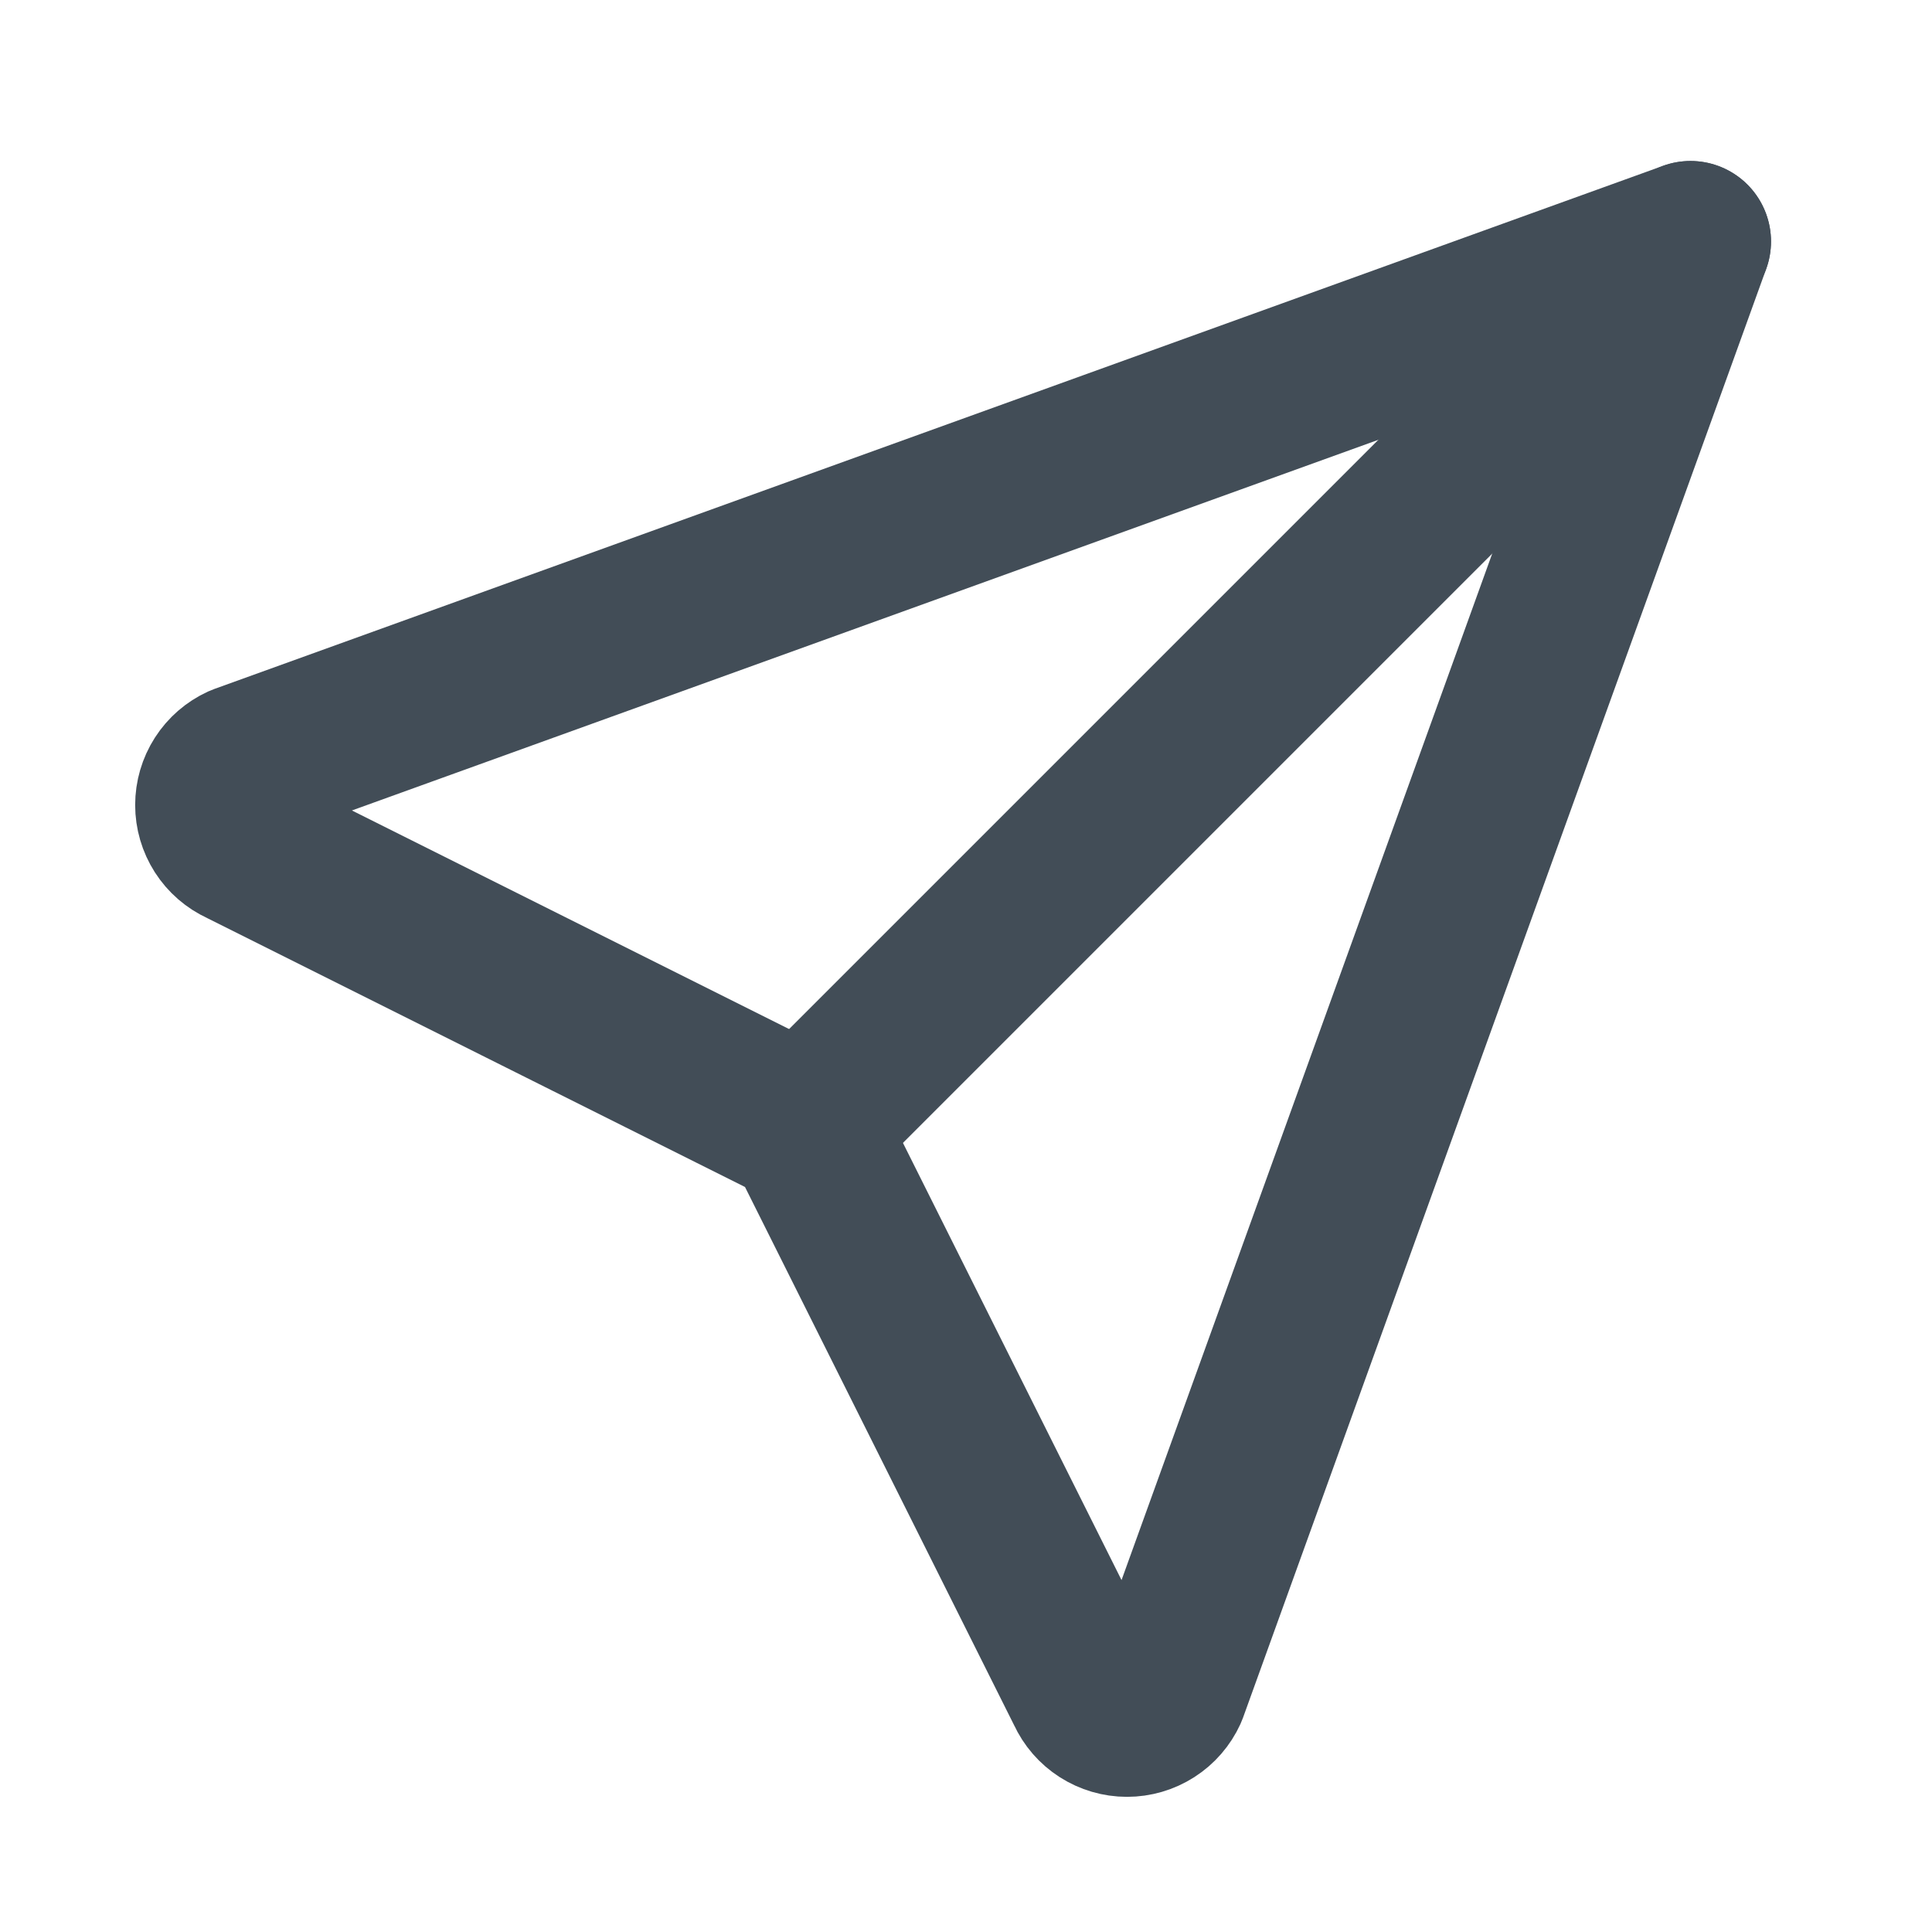
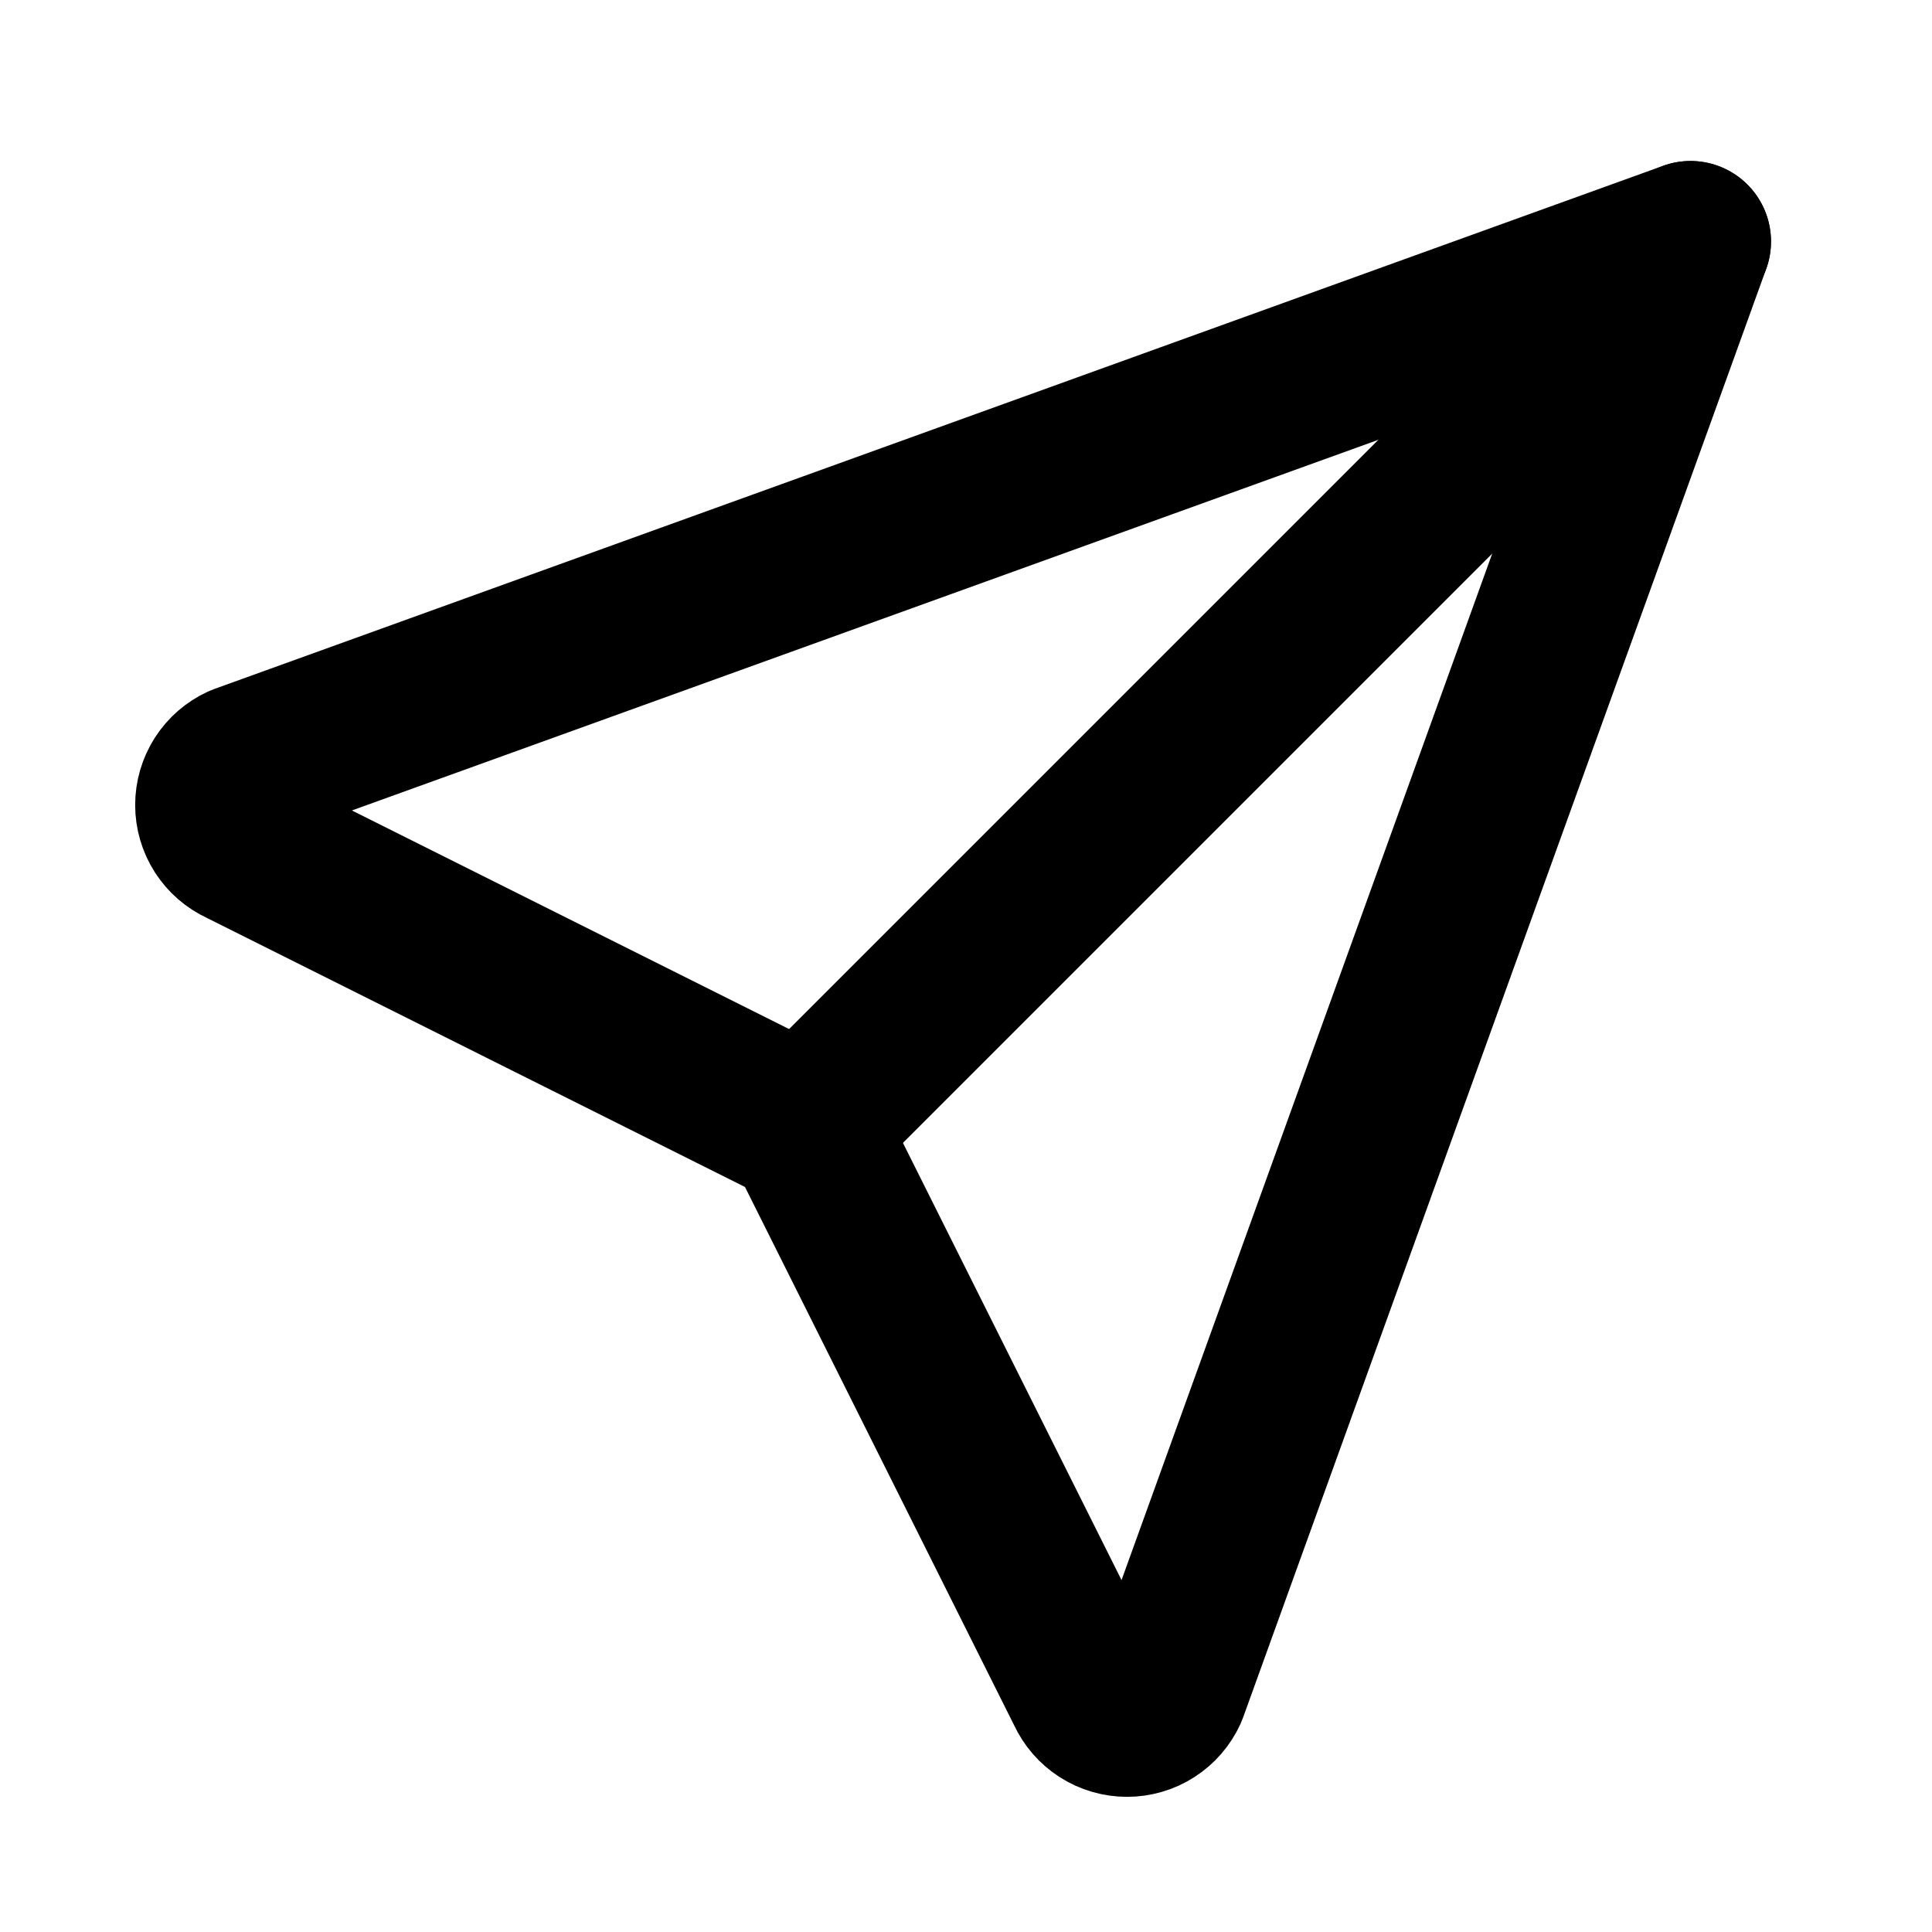
<svg xmlns="http://www.w3.org/2000/svg" width="24" height="24" viewBox="0 0 24 24" fill="none">
-   <path d="M10 14L21 3" stroke="#424D57" stroke-width="2" stroke-linecap="round" stroke-linejoin="round" />
-   <path d="M21 3L14.5 21C14.456 21.096 14.386 21.177 14.297 21.234C14.208 21.291 14.105 21.321 14 21.321C13.895 21.321 13.792 21.291 13.703 21.234C13.614 21.177 13.544 21.096 13.5 21L10 14L3 10.5C2.904 10.456 2.823 10.386 2.766 10.297C2.709 10.208 2.679 10.105 2.679 10C2.679 9.895 2.709 9.792 2.766 9.703C2.823 9.614 2.904 9.544 3 9.5L21 3Z" stroke="#424D57" stroke-width="2" stroke-linecap="round" stroke-linejoin="round" />
+   <path d="M10 14L21 3" stroke="black" stroke-width="2" stroke-linecap="round" stroke-linejoin="round" />
+   <path d="M21 3L14.5 21C14.456 21.096 14.386 21.177 14.297 21.234C14.209 21.291 14.105 21.321 14 21.321C13.895 21.321 13.792 21.291 13.703 21.234C13.614 21.177 13.544 21.096 13.5 21L10 14L3 10.5C2.904 10.456 2.823 10.386 2.766 10.297C2.709 10.208 2.679 10.105 2.679 10C2.679 9.895 2.709 9.792 2.766 9.703C2.823 9.614 2.904 9.544 3 9.5L21 3Z" stroke="black" stroke-width="2" stroke-linecap="round" stroke-linejoin="round" />
</svg>
